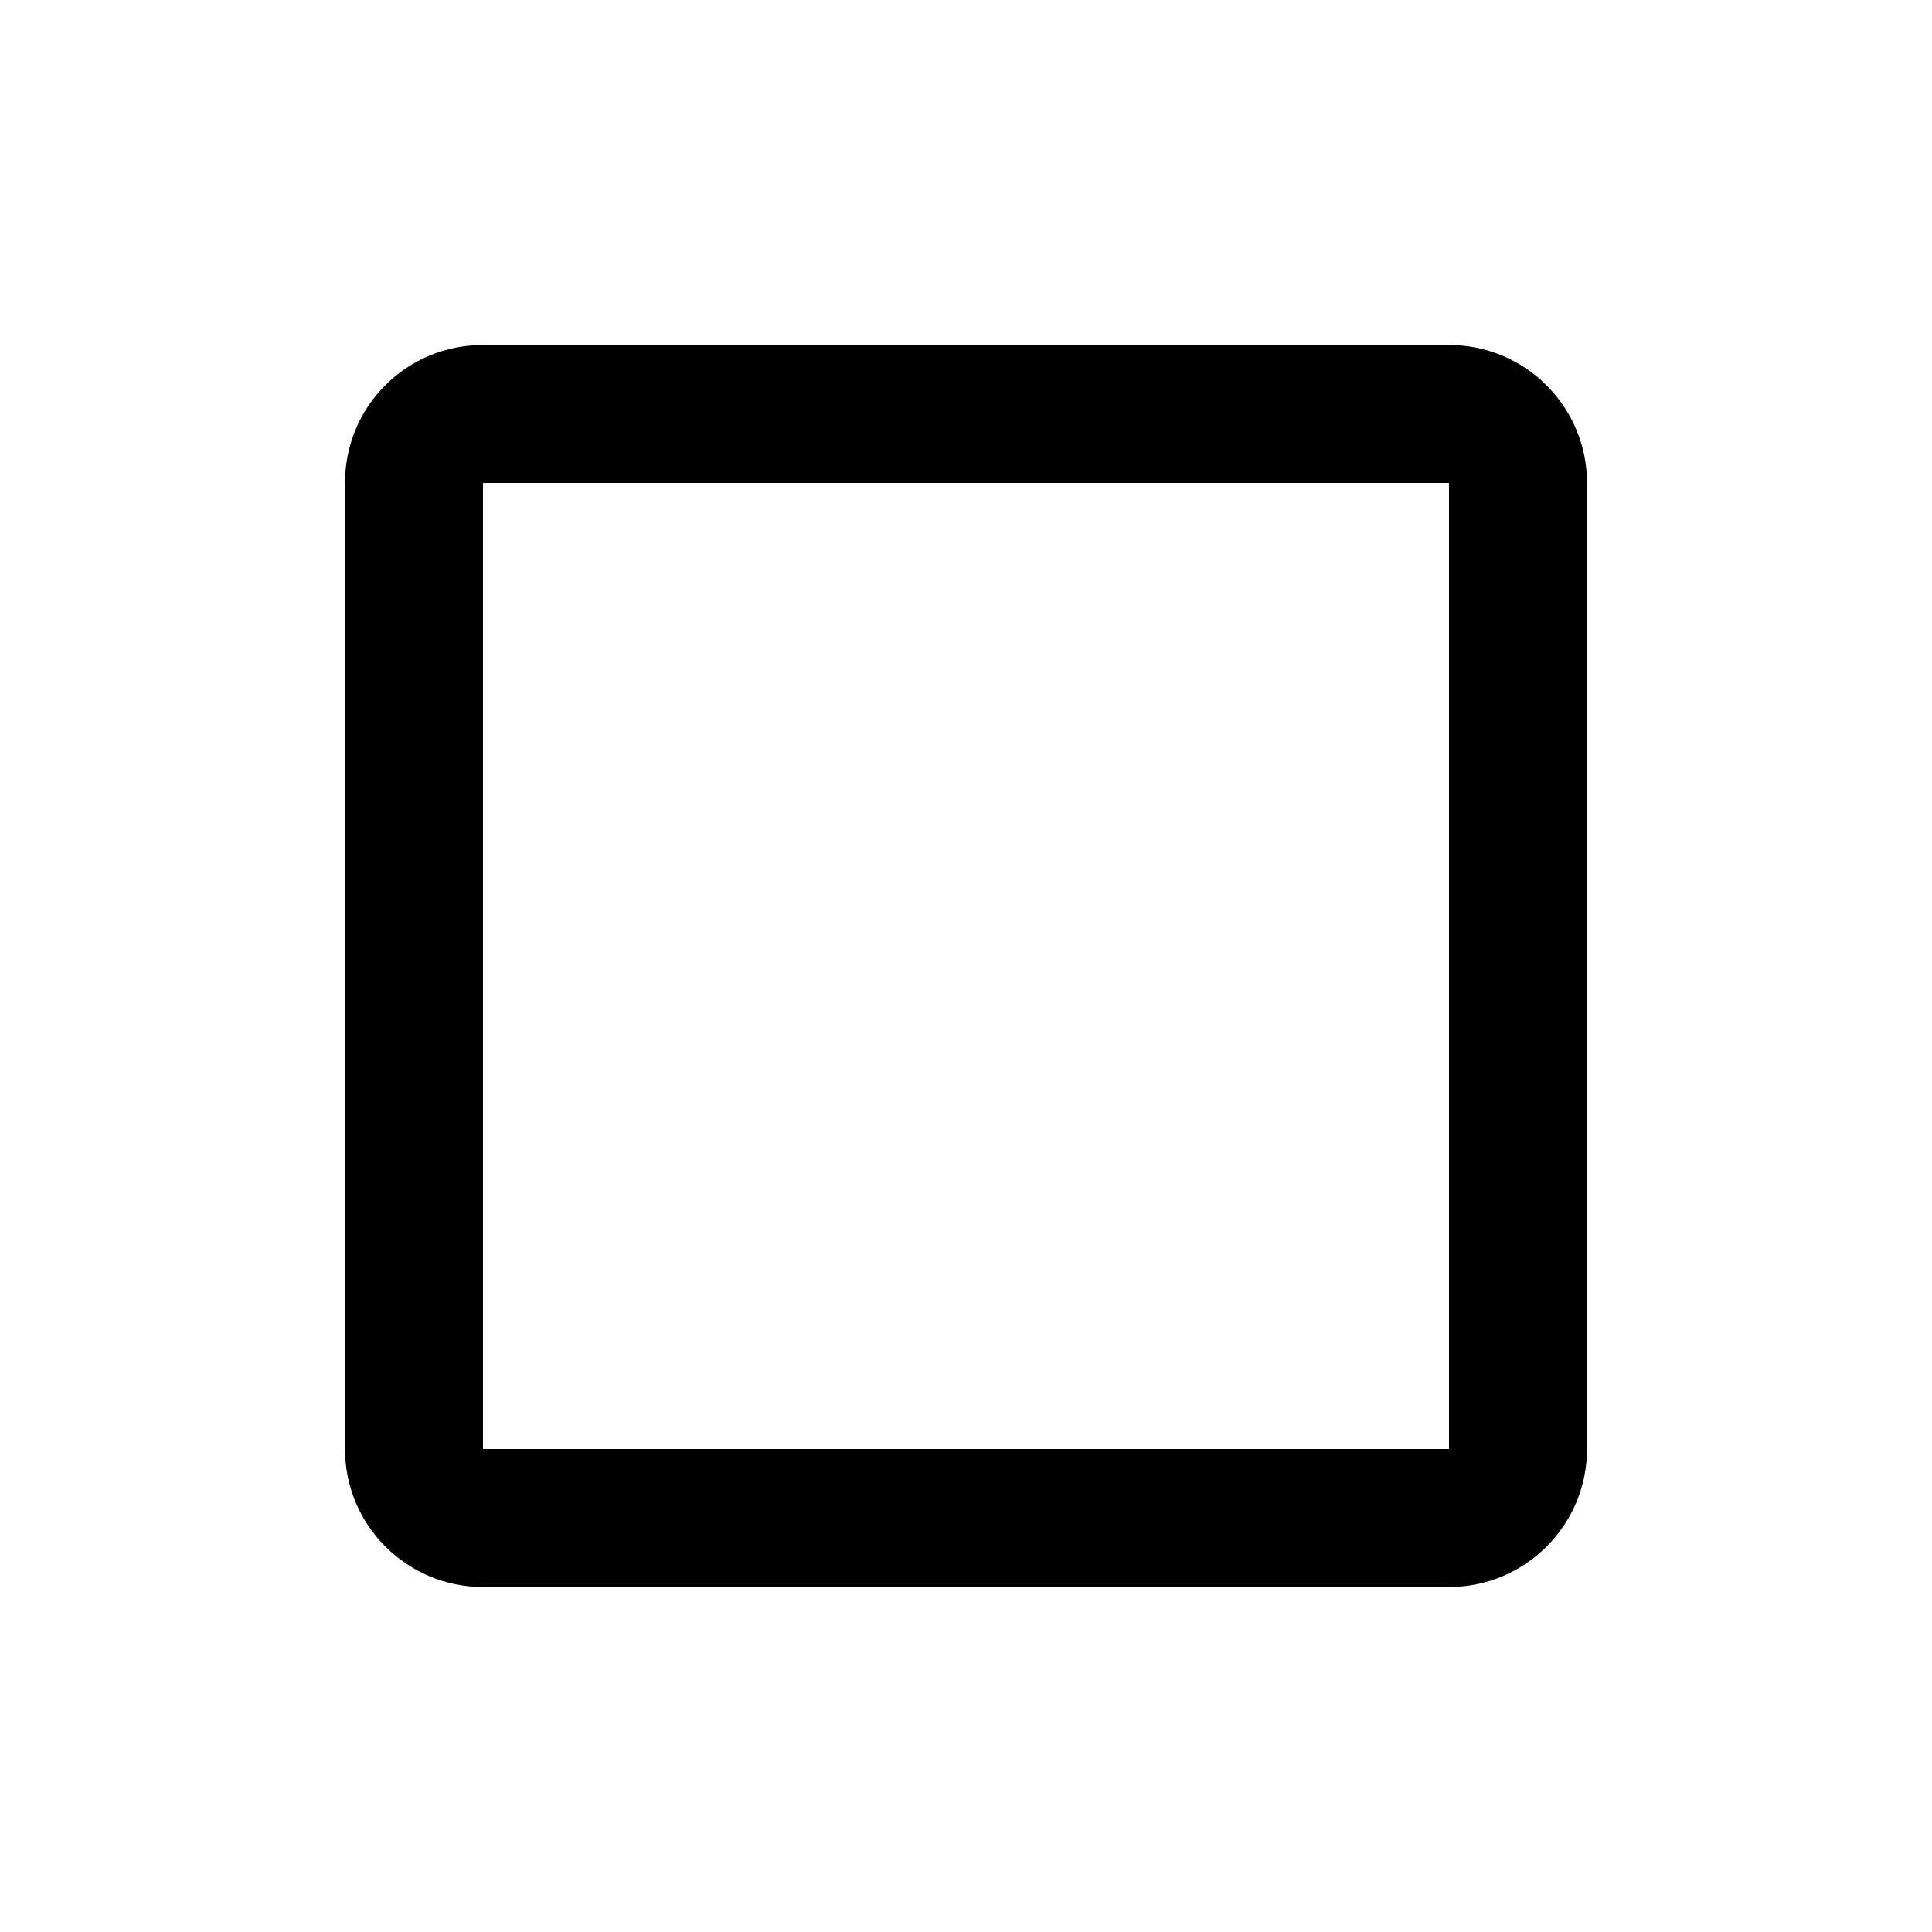
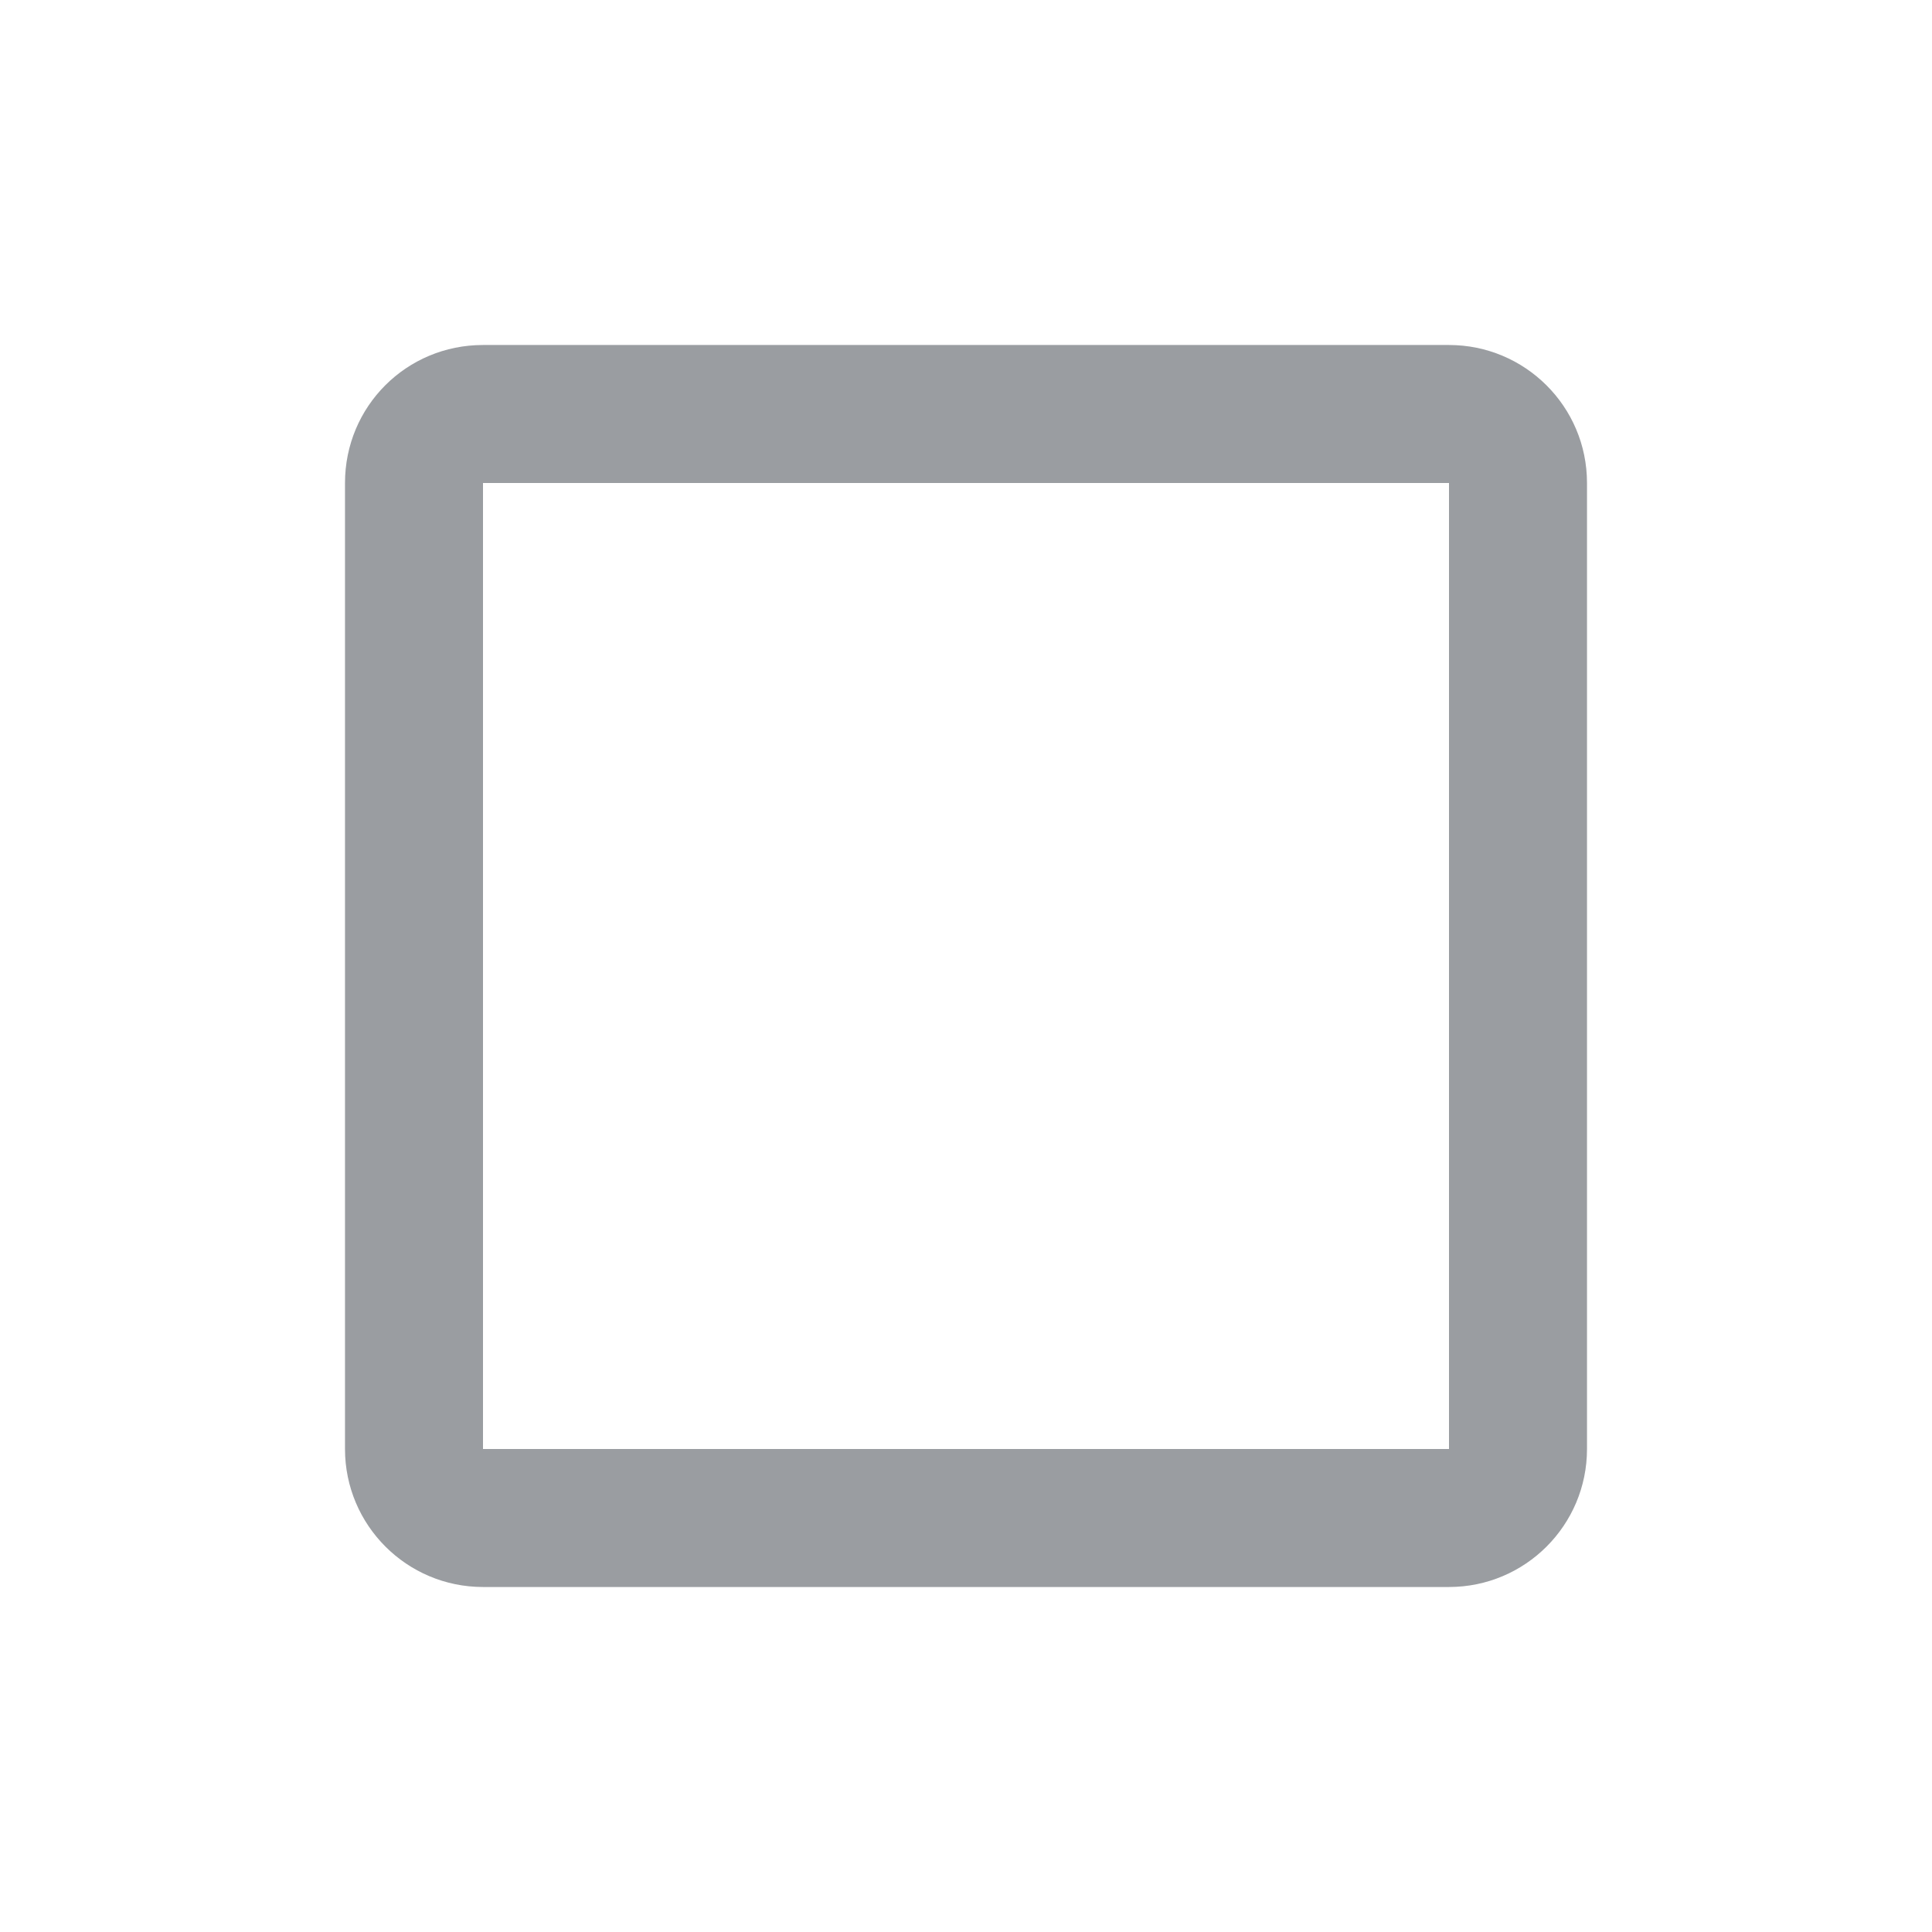
<svg xmlns="http://www.w3.org/2000/svg" version="1.1" width="22px" height="22px" viewBox="0 0 28 28">
-   <path themed="true" transform="translate(2 2)" d="M19,3H5C3.89,3 3,3.89 3,5V19A2,2 0 0,0 5,21H19A2,2 0 0,0 21,19V5C21,3.89 20.1,3 19,3M19,5V19H5V5H19Z" />
+   <path themed="true" transform="translate(2 2)" fill="#9A9DA1" d="M19,3H5C3.89,3 3,3.89 3,5V19A2,2 0 0,0 5,21H19A2,2 0 0,0 21,19V5C21,3.89 20.1,3 19,3M19,5V19H5V5H19Z" />
</svg>
